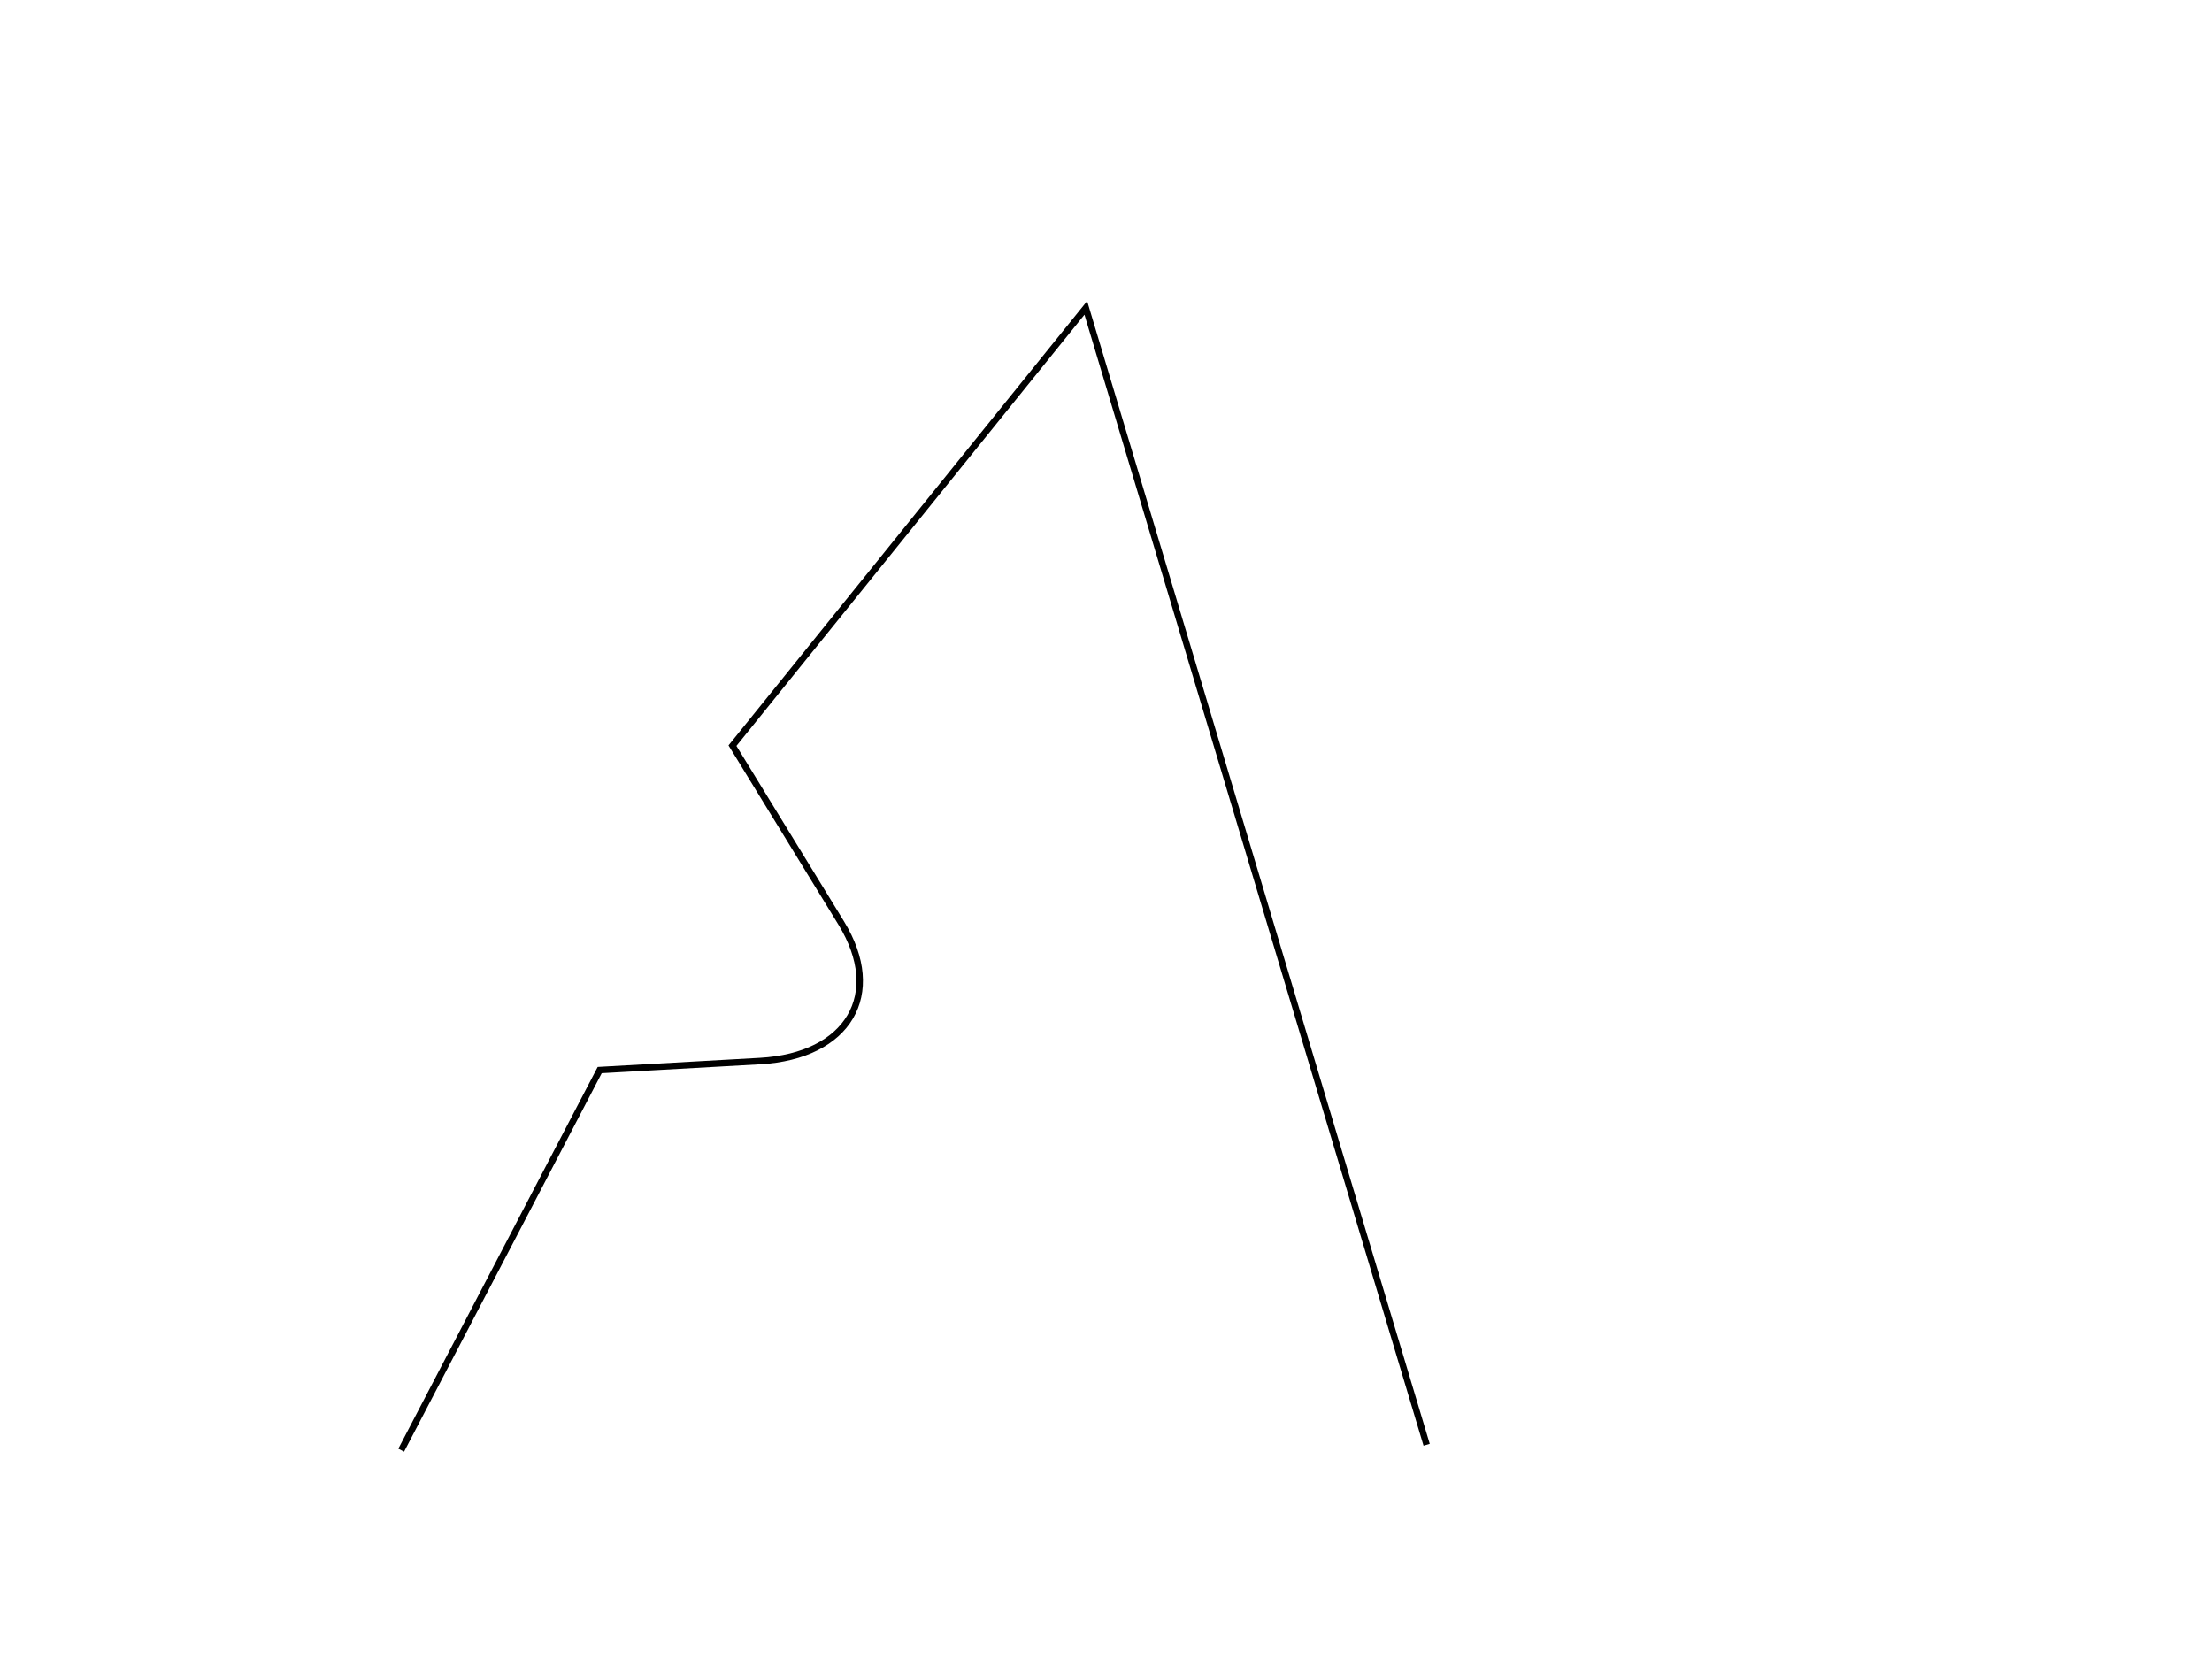
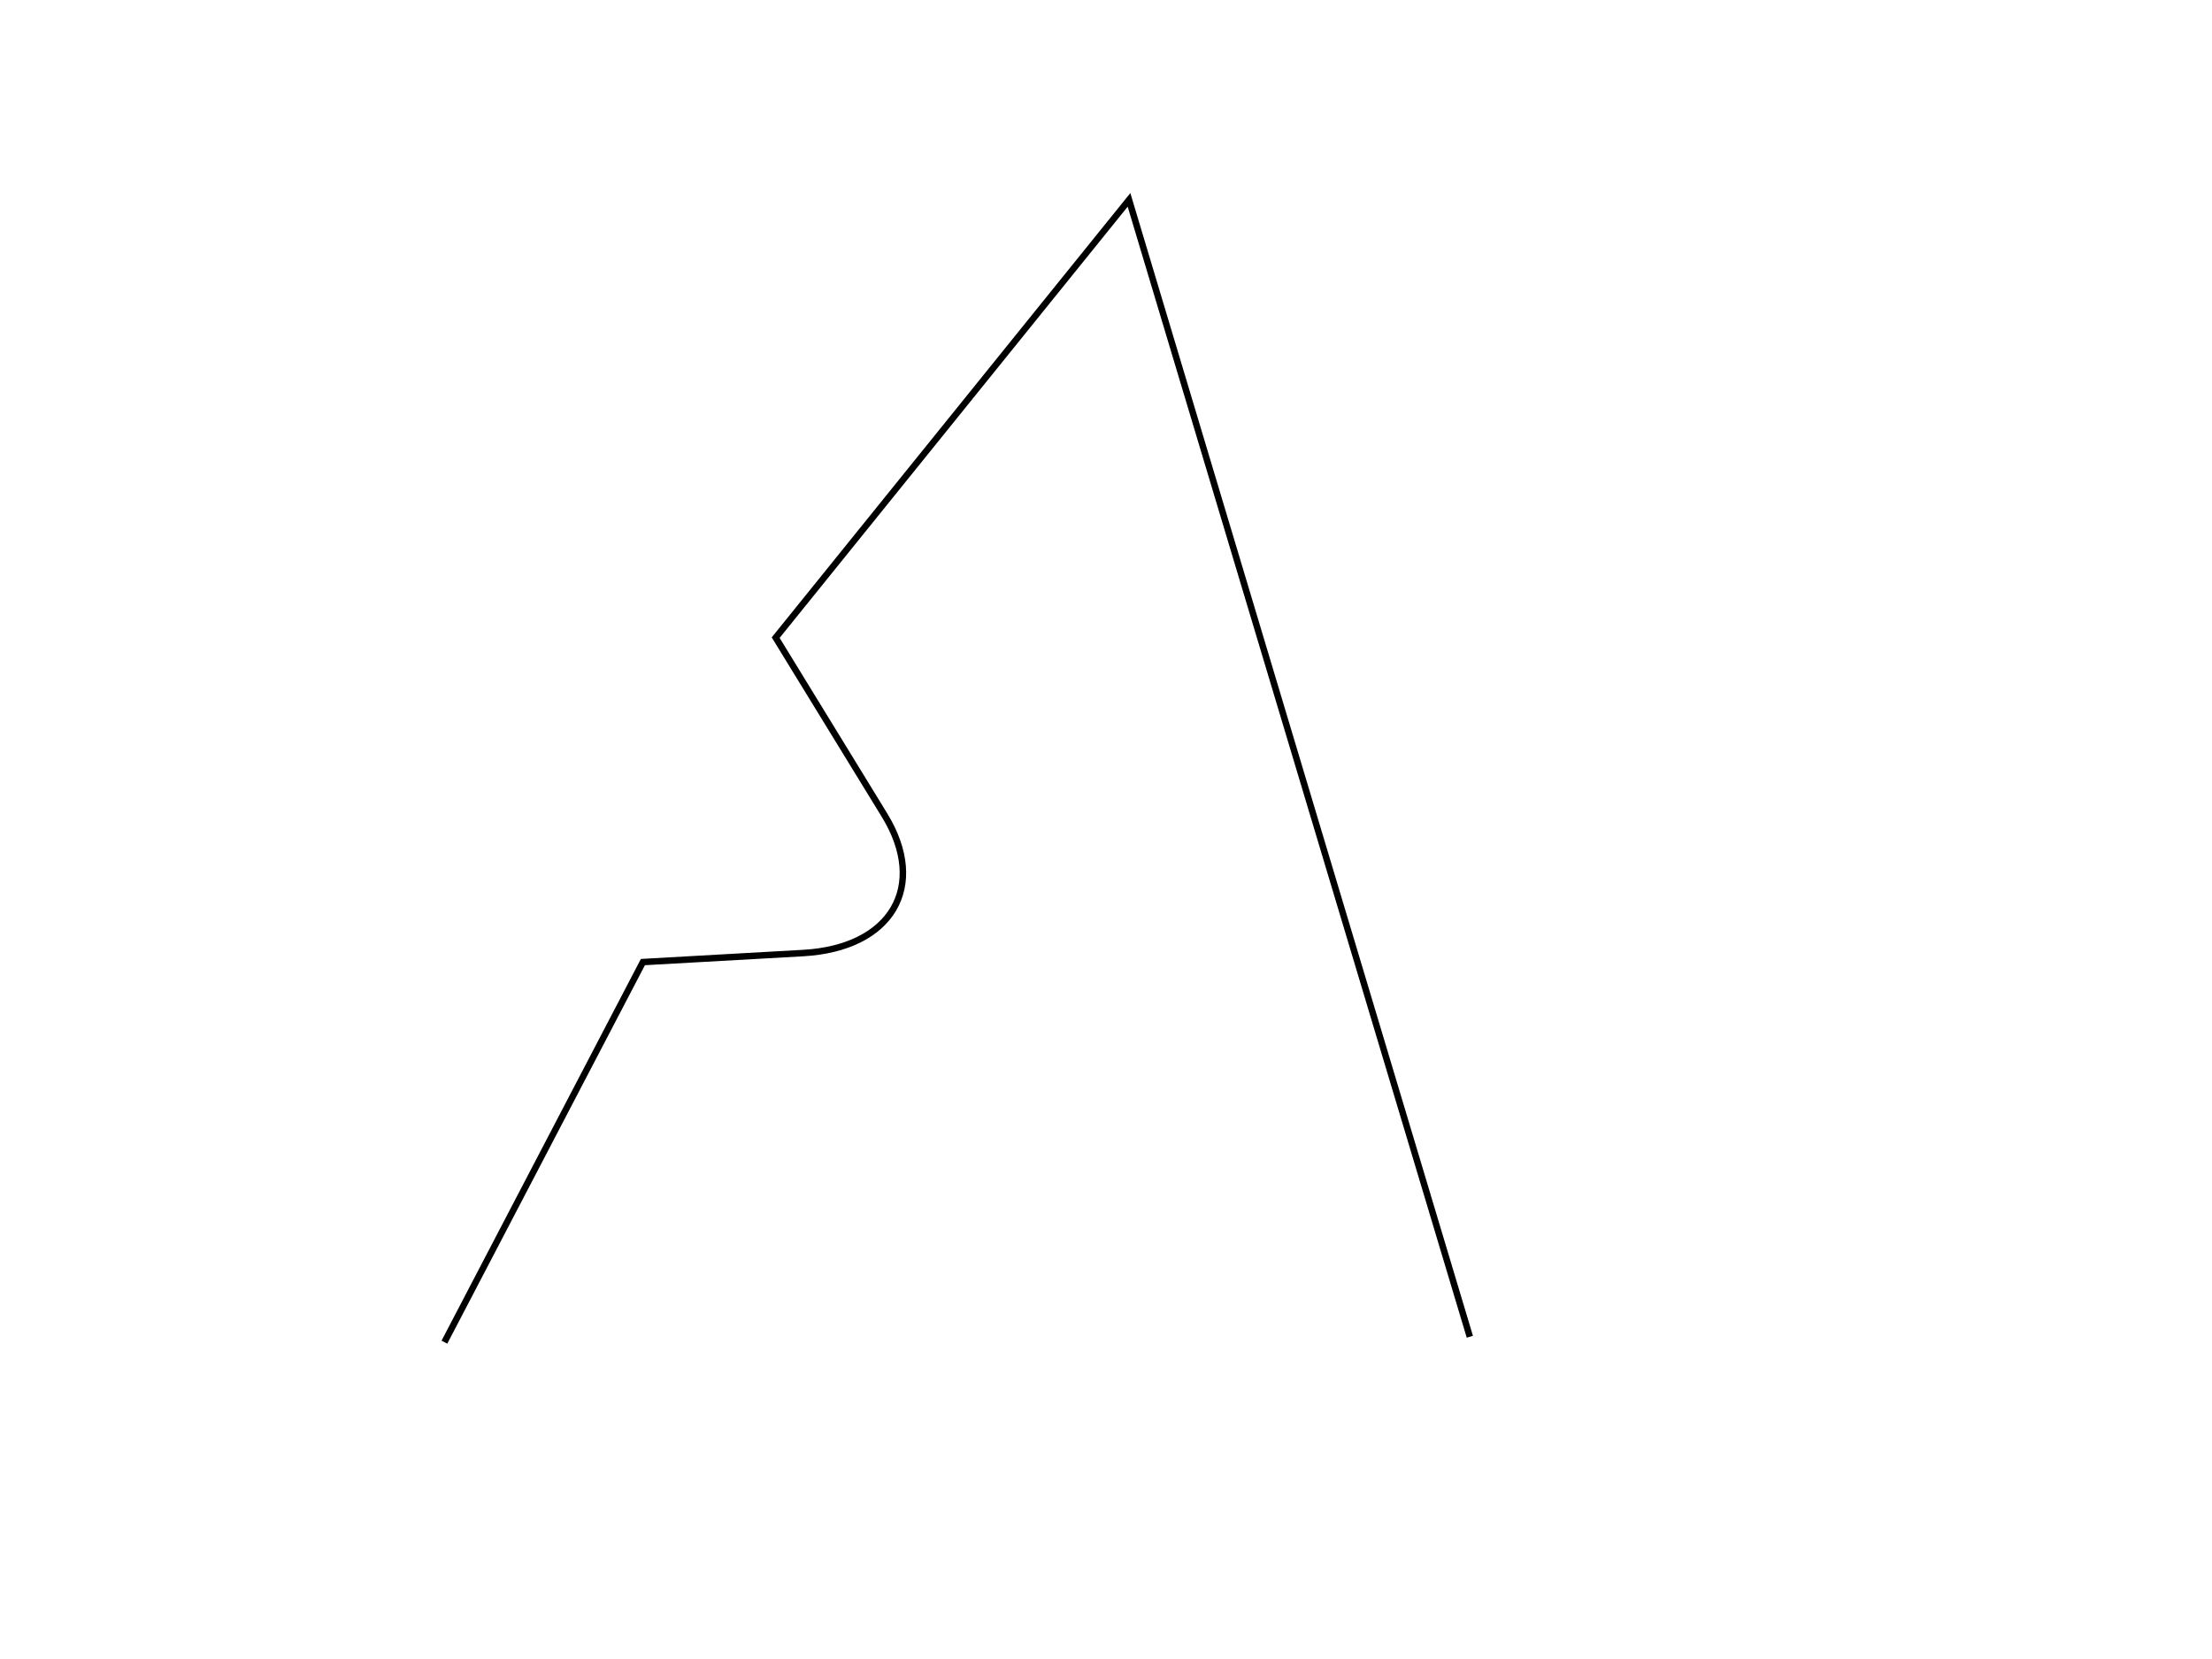
<svg xmlns="http://www.w3.org/2000/svg" style="isolation:isolate" viewBox="0 0 1024 768" width="1024pt" height="768pt">
  <defs>
-     <clipPath id="_clipPath_FfWoLaKUovPihu2THT8r2kuV0UOVX65Q">
+     <clipPath id="_clipPath_EFp1LOfJLKKNw7z9rucPvGZJrRD2SInp">
      <rect width="1024" height="768" />
    </clipPath>
  </defs>
-   <g clip-path="url(#_clipPath_FfWoLaKUovPihu2THT8r2kuV0UOVX65Q)">
-     <path d=" M 186.424 670 L 277.617 495.372 L 351.833 491.195 L 351.833 491.195 C 392.793 488.889 409.645 460.266 389.44 427.315 L 389.44 427.315 L 377.121 407.224 L 339.08 345.184 L 502.651 142.531 L 660 667.384" fill="none" vector-effect="non-scaling-stroke" stroke-width="4" stroke="rgb(0,0,0)" stroke-linejoin="miter" stroke-linecap="square" stroke-miterlimit="3" />
+   <g clip-path="url(#_clipPath_EFp1LOfJLKKNw7z9rucPvGZJrRD2SInp)">
+     <path d=" M 206.424 620 L 297.617 445.372 L 371.833 441.195 L 371.833 441.195 C 412.793 438.889 429.645 410.266 409.44 377.315 L 409.44 377.315 L 397.121 357.224 L 359.08 295.184 L 522.651 92.531 L 680 617.384" fill="none" vector-effect="non-scaling-stroke" stroke-width="4" stroke="rgb(0,0,0)" stroke-linejoin="miter" stroke-linecap="square" stroke-miterlimit="3" />
  </g>
</svg>
